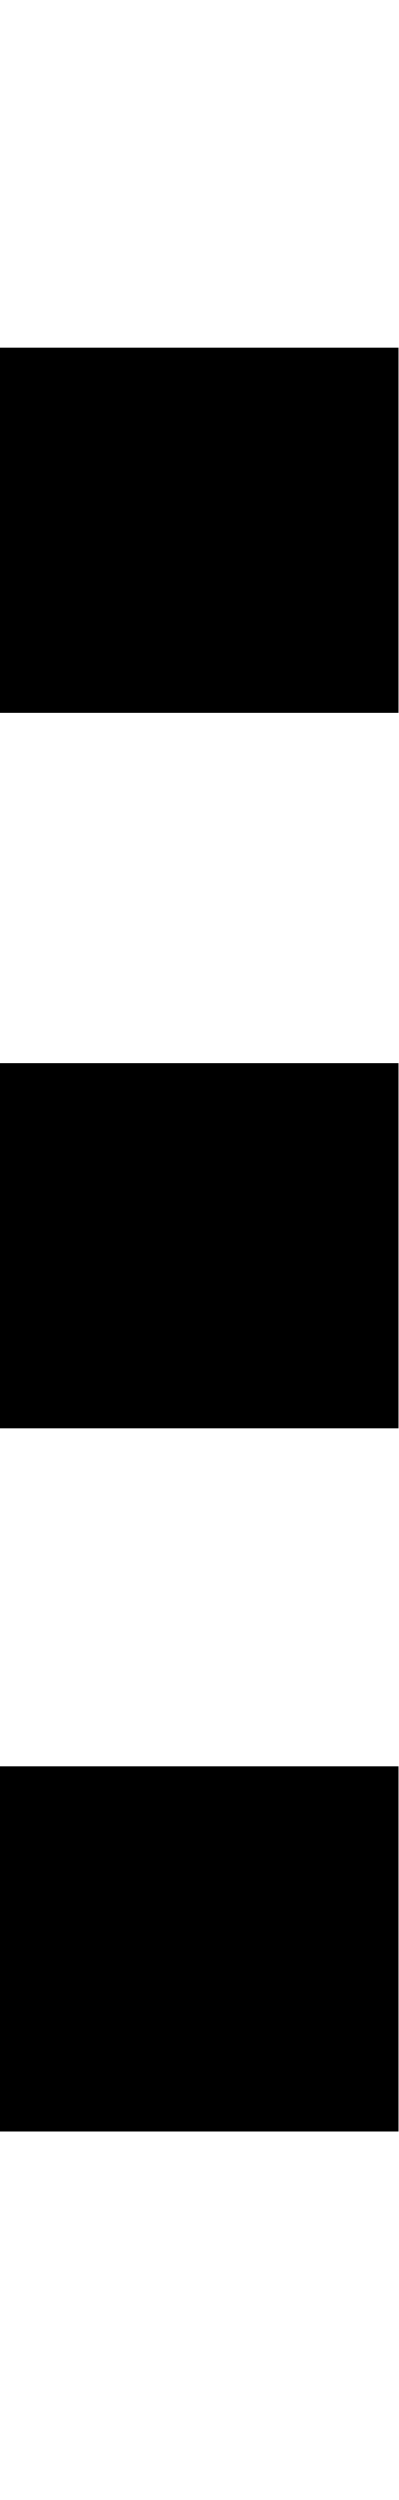
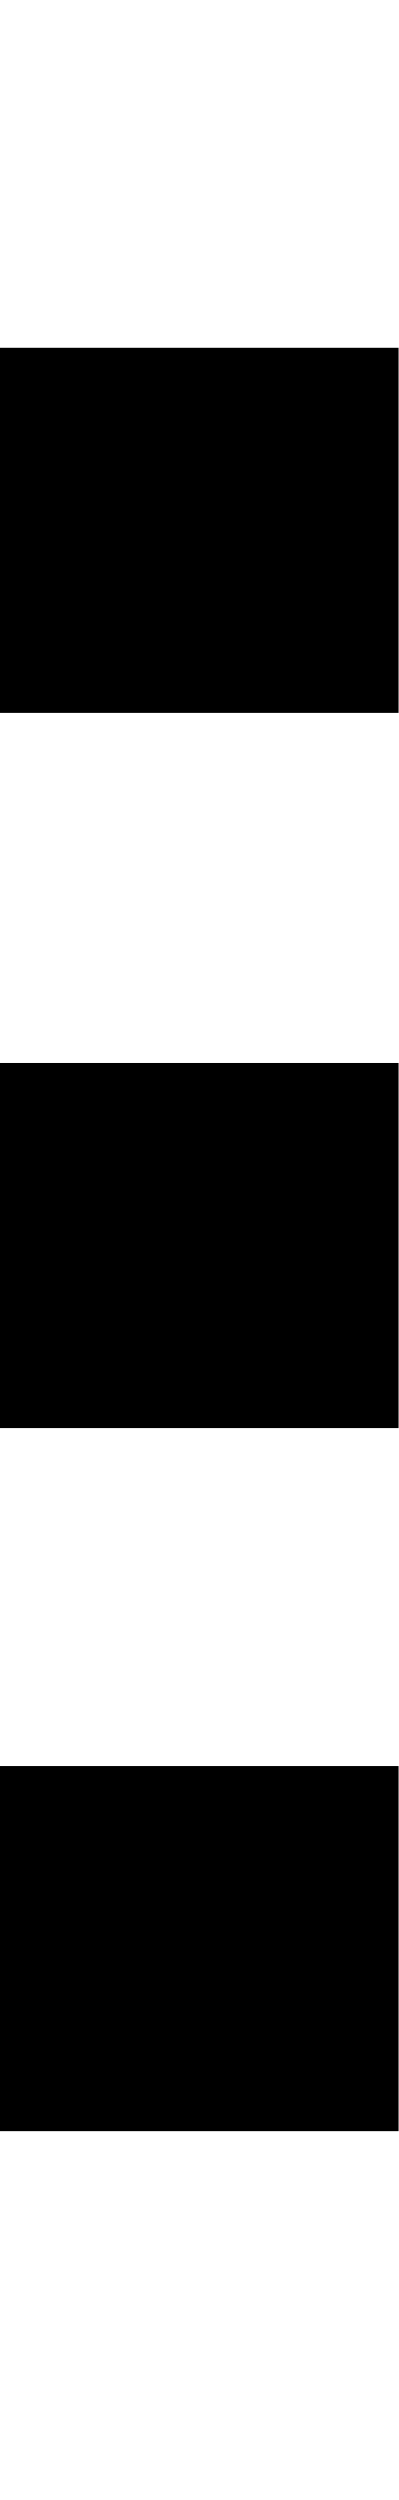
- <svg xmlns="http://www.w3.org/2000/svg" width="2.389" height="15" viewBox="0 0 2.389 15">
-   <path fill-rule="nonzero" fill="rgb(100%, 100%, 100%)" fill-opacity="1" d="M 0 0 L 0 2.086 L 2.391 2.086 L 2.391 0 Z M 0 4.277 L 0 6.379 L 2.391 6.379 L 2.391 4.277 Z M 0 8.566 L 0 10.598 L 2.391 10.598 L 2.391 8.566 Z M 0 12.789 L 0 15 L 2.391 15 L 2.391 12.789 Z M 0 12.789 " />
-   <path fill-rule="nonzero" fill="rgb(0%, 0%, 0%)" fill-opacity="1" d="M 0 2.086 L 2.391 2.086 L 2.391 4.277 L 0 4.277 Z M 0 2.086 " />
-   <path fill-rule="nonzero" fill="rgb(0%, 0%, 0%)" fill-opacity="1" d="M 0 6.379 L 2.391 6.379 L 2.391 8.57 L 0 8.57 Z M 0 6.379 " />
-   <path fill-rule="nonzero" fill="rgb(0%, 0%, 0%)" fill-opacity="1" d="M 0 10.598 L 2.391 10.598 L 2.391 12.789 L 0 12.789 Z M 0 10.598 " />
+ <svg xmlns="http://www.w3.org/2000/svg" width="4.141" height="26" viewBox="0 0 4.141 26">
+   <path fill-rule="nonzero" fill="rgb(100%, 100%, 100%)" fill-opacity="1" d="M 0 0 L 0 3.617 L 4.145 3.617 L 4.145 0 Z M 0 7.414 L 0 11.055 L 4.145 11.055 L 4.145 7.414 Z M 0 14.848 L 0 18.367 L 4.145 18.367 L 4.145 14.848 Z M 0 22.164 L 0 26 L 4.145 26 L 4.145 22.164 Z M 0 22.164 " />
+   <path fill-rule="nonzero" fill="rgb(0%, 0%, 0%)" fill-opacity="1" d="M 0 3.617 L 4.145 3.617 L 4.145 7.414 L 0 7.414 Z M 0 3.617 " />
+   <path fill-rule="nonzero" fill="rgb(0%, 0%, 0%)" fill-opacity="1" d="M 0 11.055 L 4.145 11.055 L 4.145 14.852 L 0 14.852 Z M 0 11.055 " />
+   <path fill-rule="nonzero" fill="rgb(0%, 0%, 0%)" fill-opacity="1" d="M 0 18.367 L 4.145 18.367 L 4.145 22.164 L 0 22.164 Z M 0 18.367 " />
</svg>
